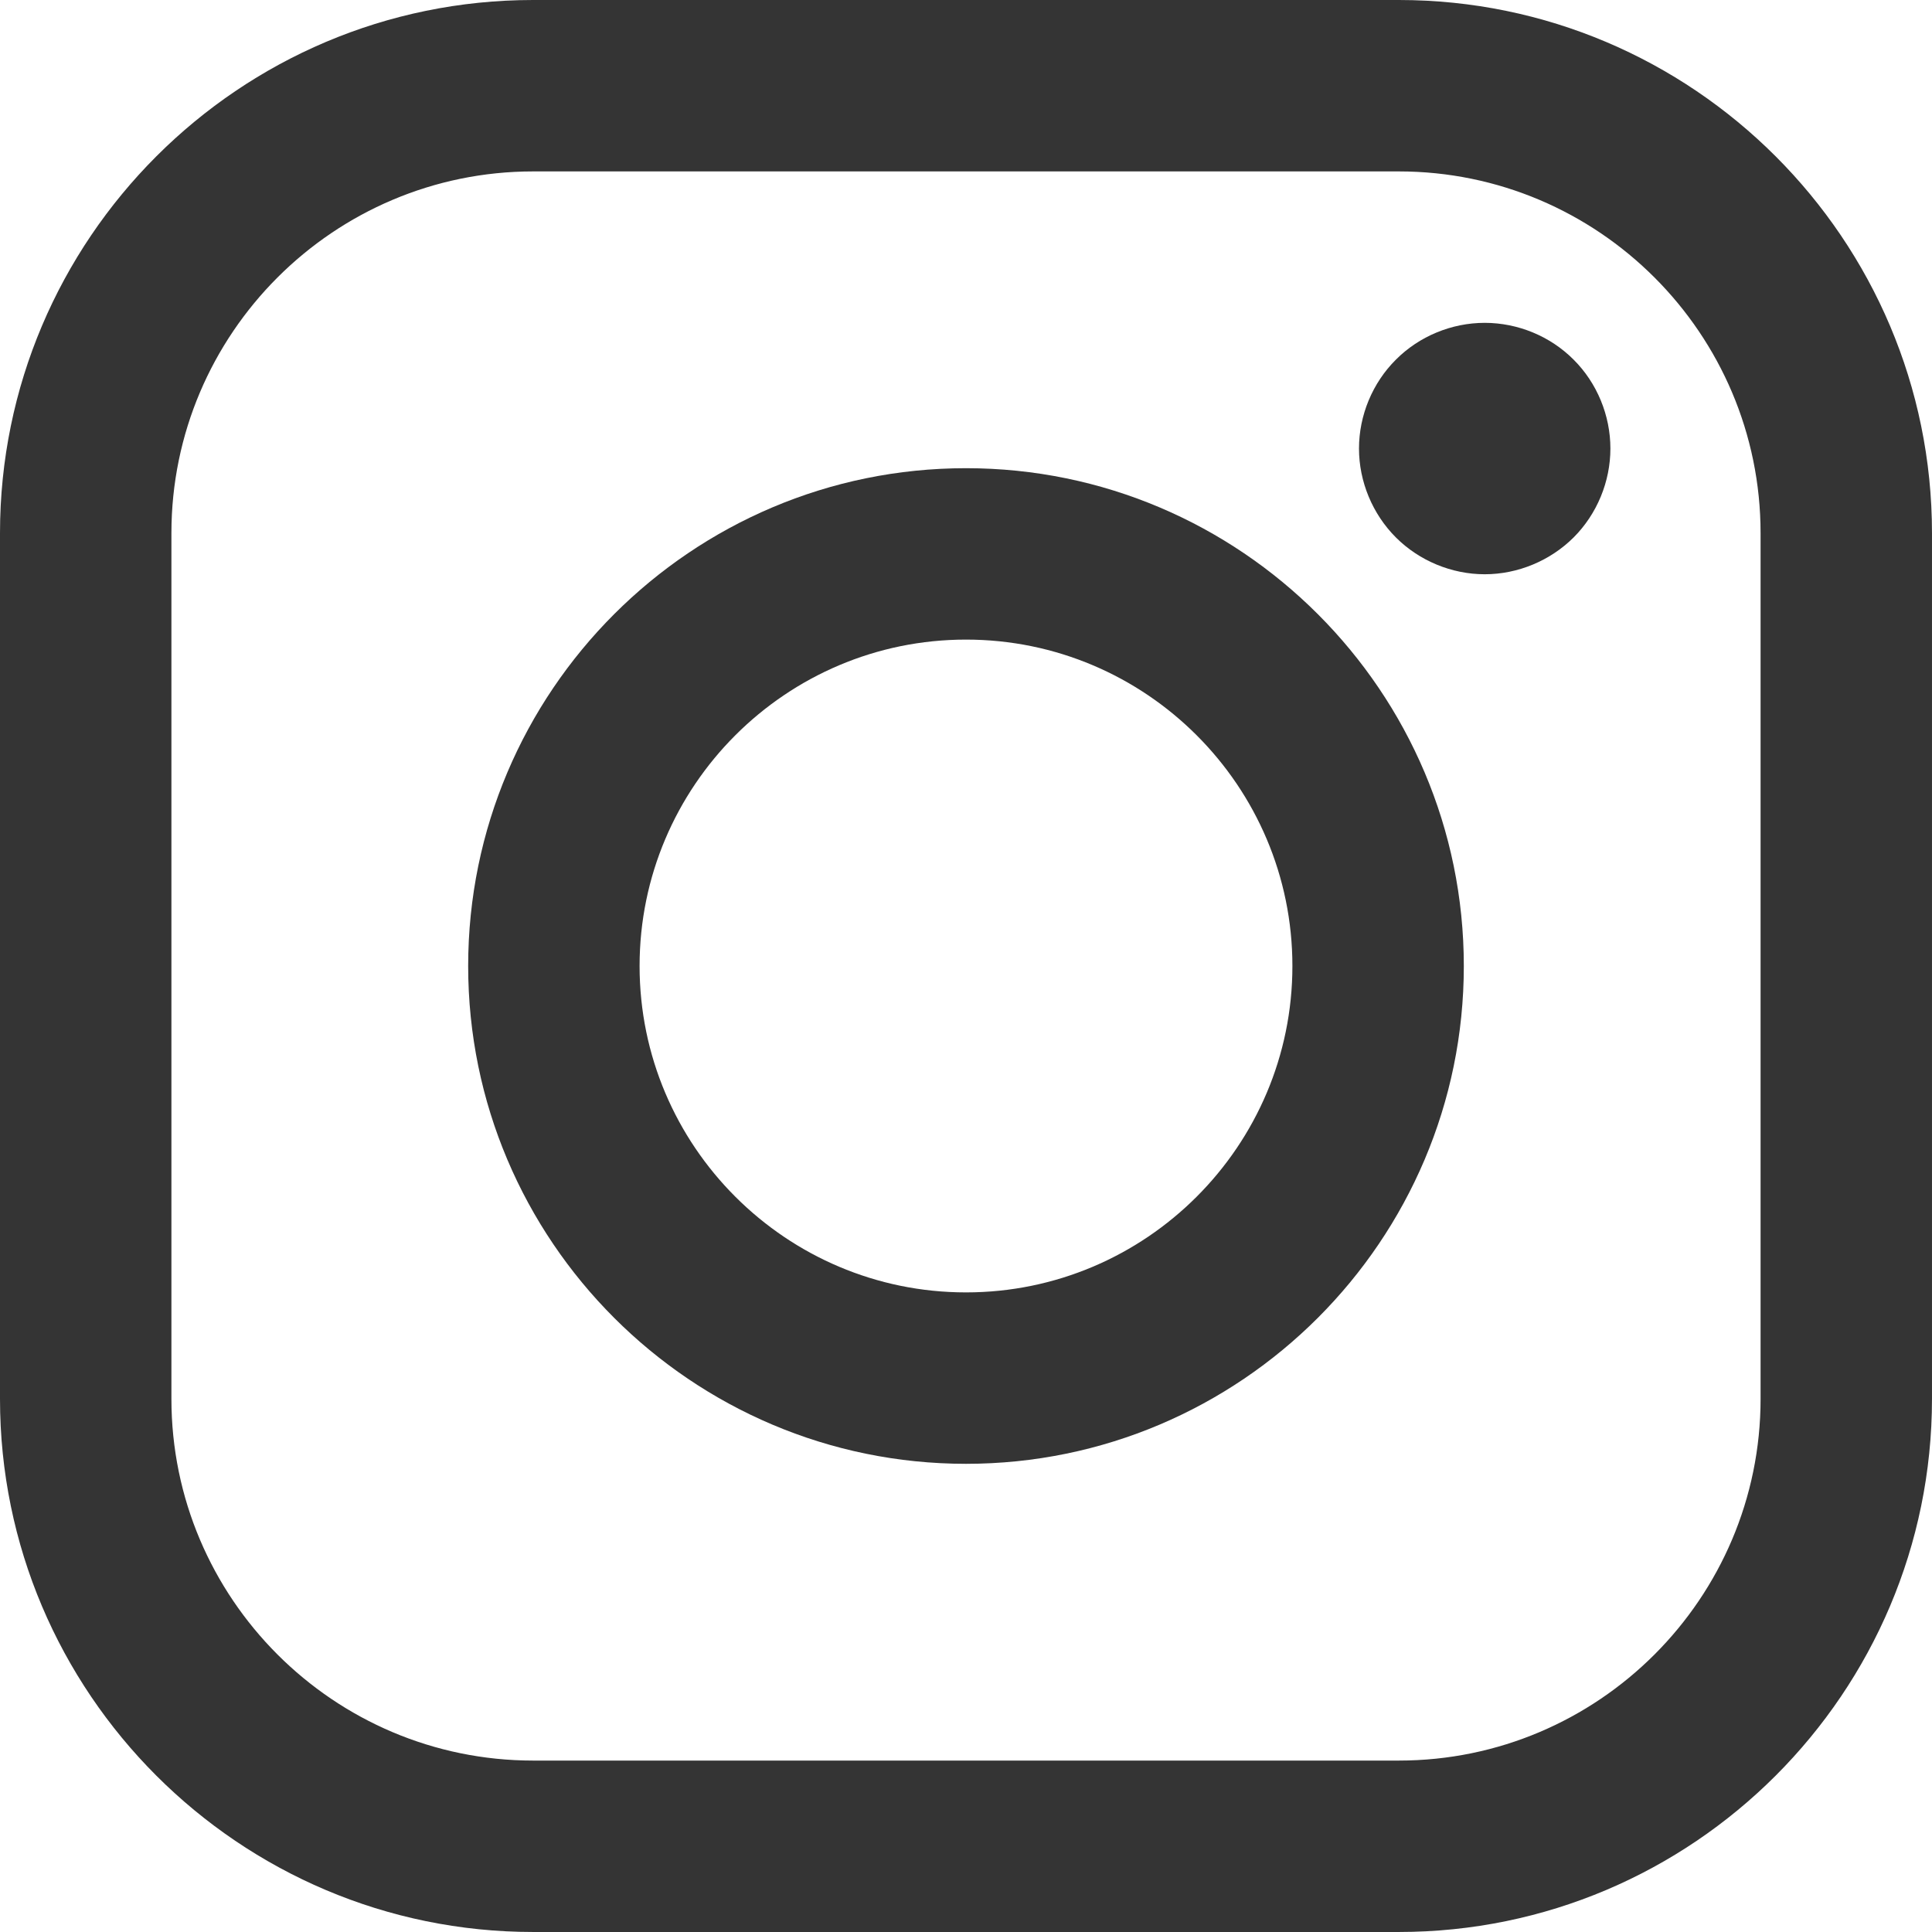
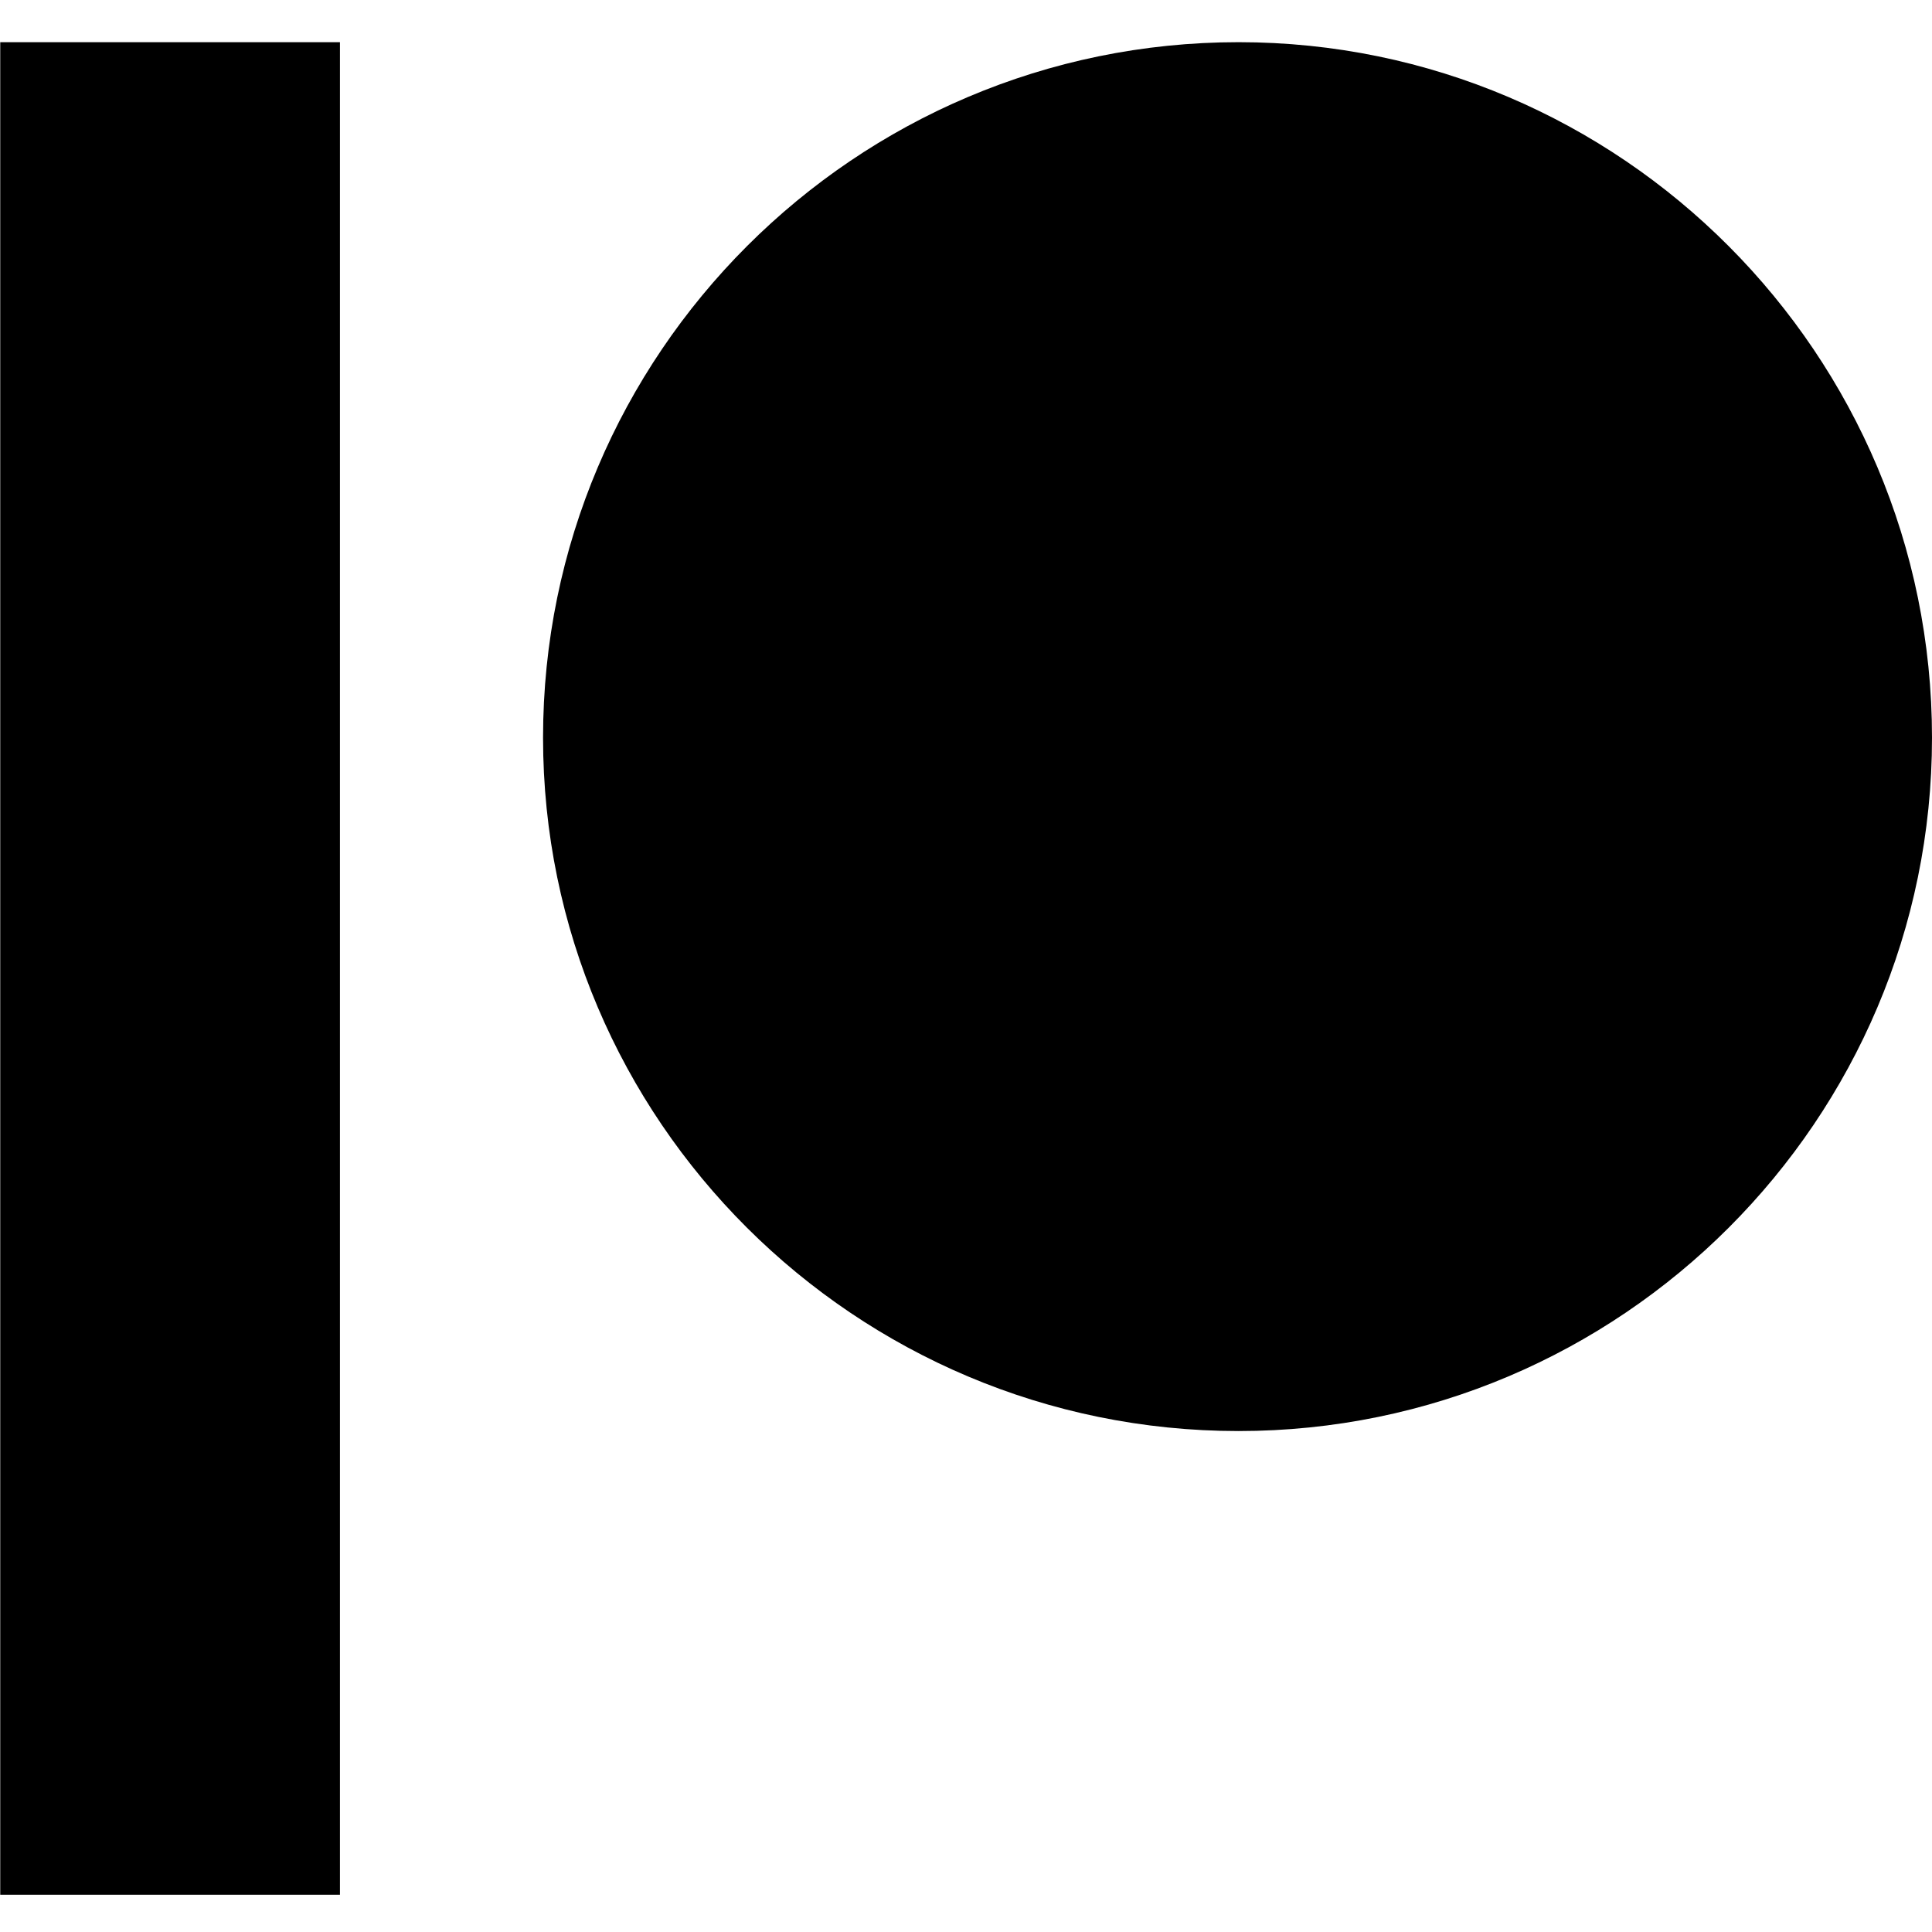
- <svg xmlns="http://www.w3.org/2000/svg" version="1.1" id="Layer_1" x="0px" y="0px" width="512px" height="512px" viewBox="0 0 169.063 169.063" style="enable-background:new 0 0 169.063 169.063;" xml:space="preserve">
-   <g>
-     <path d="M122.406,0H46.654C20.929,0,0,20.93,0,46.655v75.752c0,25.726,20.929,46.655,46.654,46.655h75.752   c25.727,0,46.656-20.93,46.656-46.655V46.655C169.063,20.93,148.133,0,122.406,0z M154.063,122.407   c0,17.455-14.201,31.655-31.656,31.655H46.654C29.2,154.063,15,139.862,15,122.407V46.655C15,29.201,29.2,15,46.654,15h75.752   c17.455,0,31.656,14.201,31.656,31.655V122.407z" fill="#343434" />
-     <path d="M84.531,40.97c-24.021,0-43.563,19.542-43.563,43.563c0,24.02,19.542,43.561,43.563,43.561s43.563-19.541,43.563-43.561   C128.094,60.512,108.552,40.97,84.531,40.97z M84.531,113.093c-15.749,0-28.563-12.812-28.563-28.561   c0-15.75,12.813-28.563,28.563-28.563s28.563,12.813,28.563,28.563C113.094,100.281,100.28,113.093,84.531,113.093z" fill="#343434" />
-     <path d="M129.921,28.251c-2.89,0-5.729,1.17-7.77,3.22c-2.051,2.04-3.23,4.88-3.23,7.78c0,2.891,1.18,5.73,3.23,7.78   c2.04,2.04,4.88,3.22,7.77,3.22c2.9,0,5.73-1.18,7.78-3.22c2.05-2.05,3.22-4.89,3.22-7.78c0-2.9-1.17-5.74-3.22-7.78   C135.661,29.421,132.821,28.251,129.921,28.251z" fill="#343434" />
-   </g>
-   <g>
- </g>
-   <g>
- </g>
-   <g>
- </g>
-   <g>
- </g>
-   <g>
- </g>
-   <g>
- </g>
-   <g>
- </g>
-   <g>
- </g>
-   <g>
- </g>
-   <g>
- </g>
-   <g>
- </g>
-   <g>
- </g>
-   <g>
- </g>
-   <g>
- </g>
-   <g>
- </g>
+ <svg xmlns="http://www.w3.org/2000/svg" fill="#000000" width="800px" height="800px" viewBox="0 0 24 24" role="img">
+   <path d="M15.386.524c-4.764 0-8.64 3.876-8.64 8.64 0 4.75 3.876 8.613 8.64 8.613 4.75 0 8.614-3.864 8.614-8.613C24 4.4 20.136.524 15.386.524M.003 23.537h4.22V.524H.003" />
</svg>
